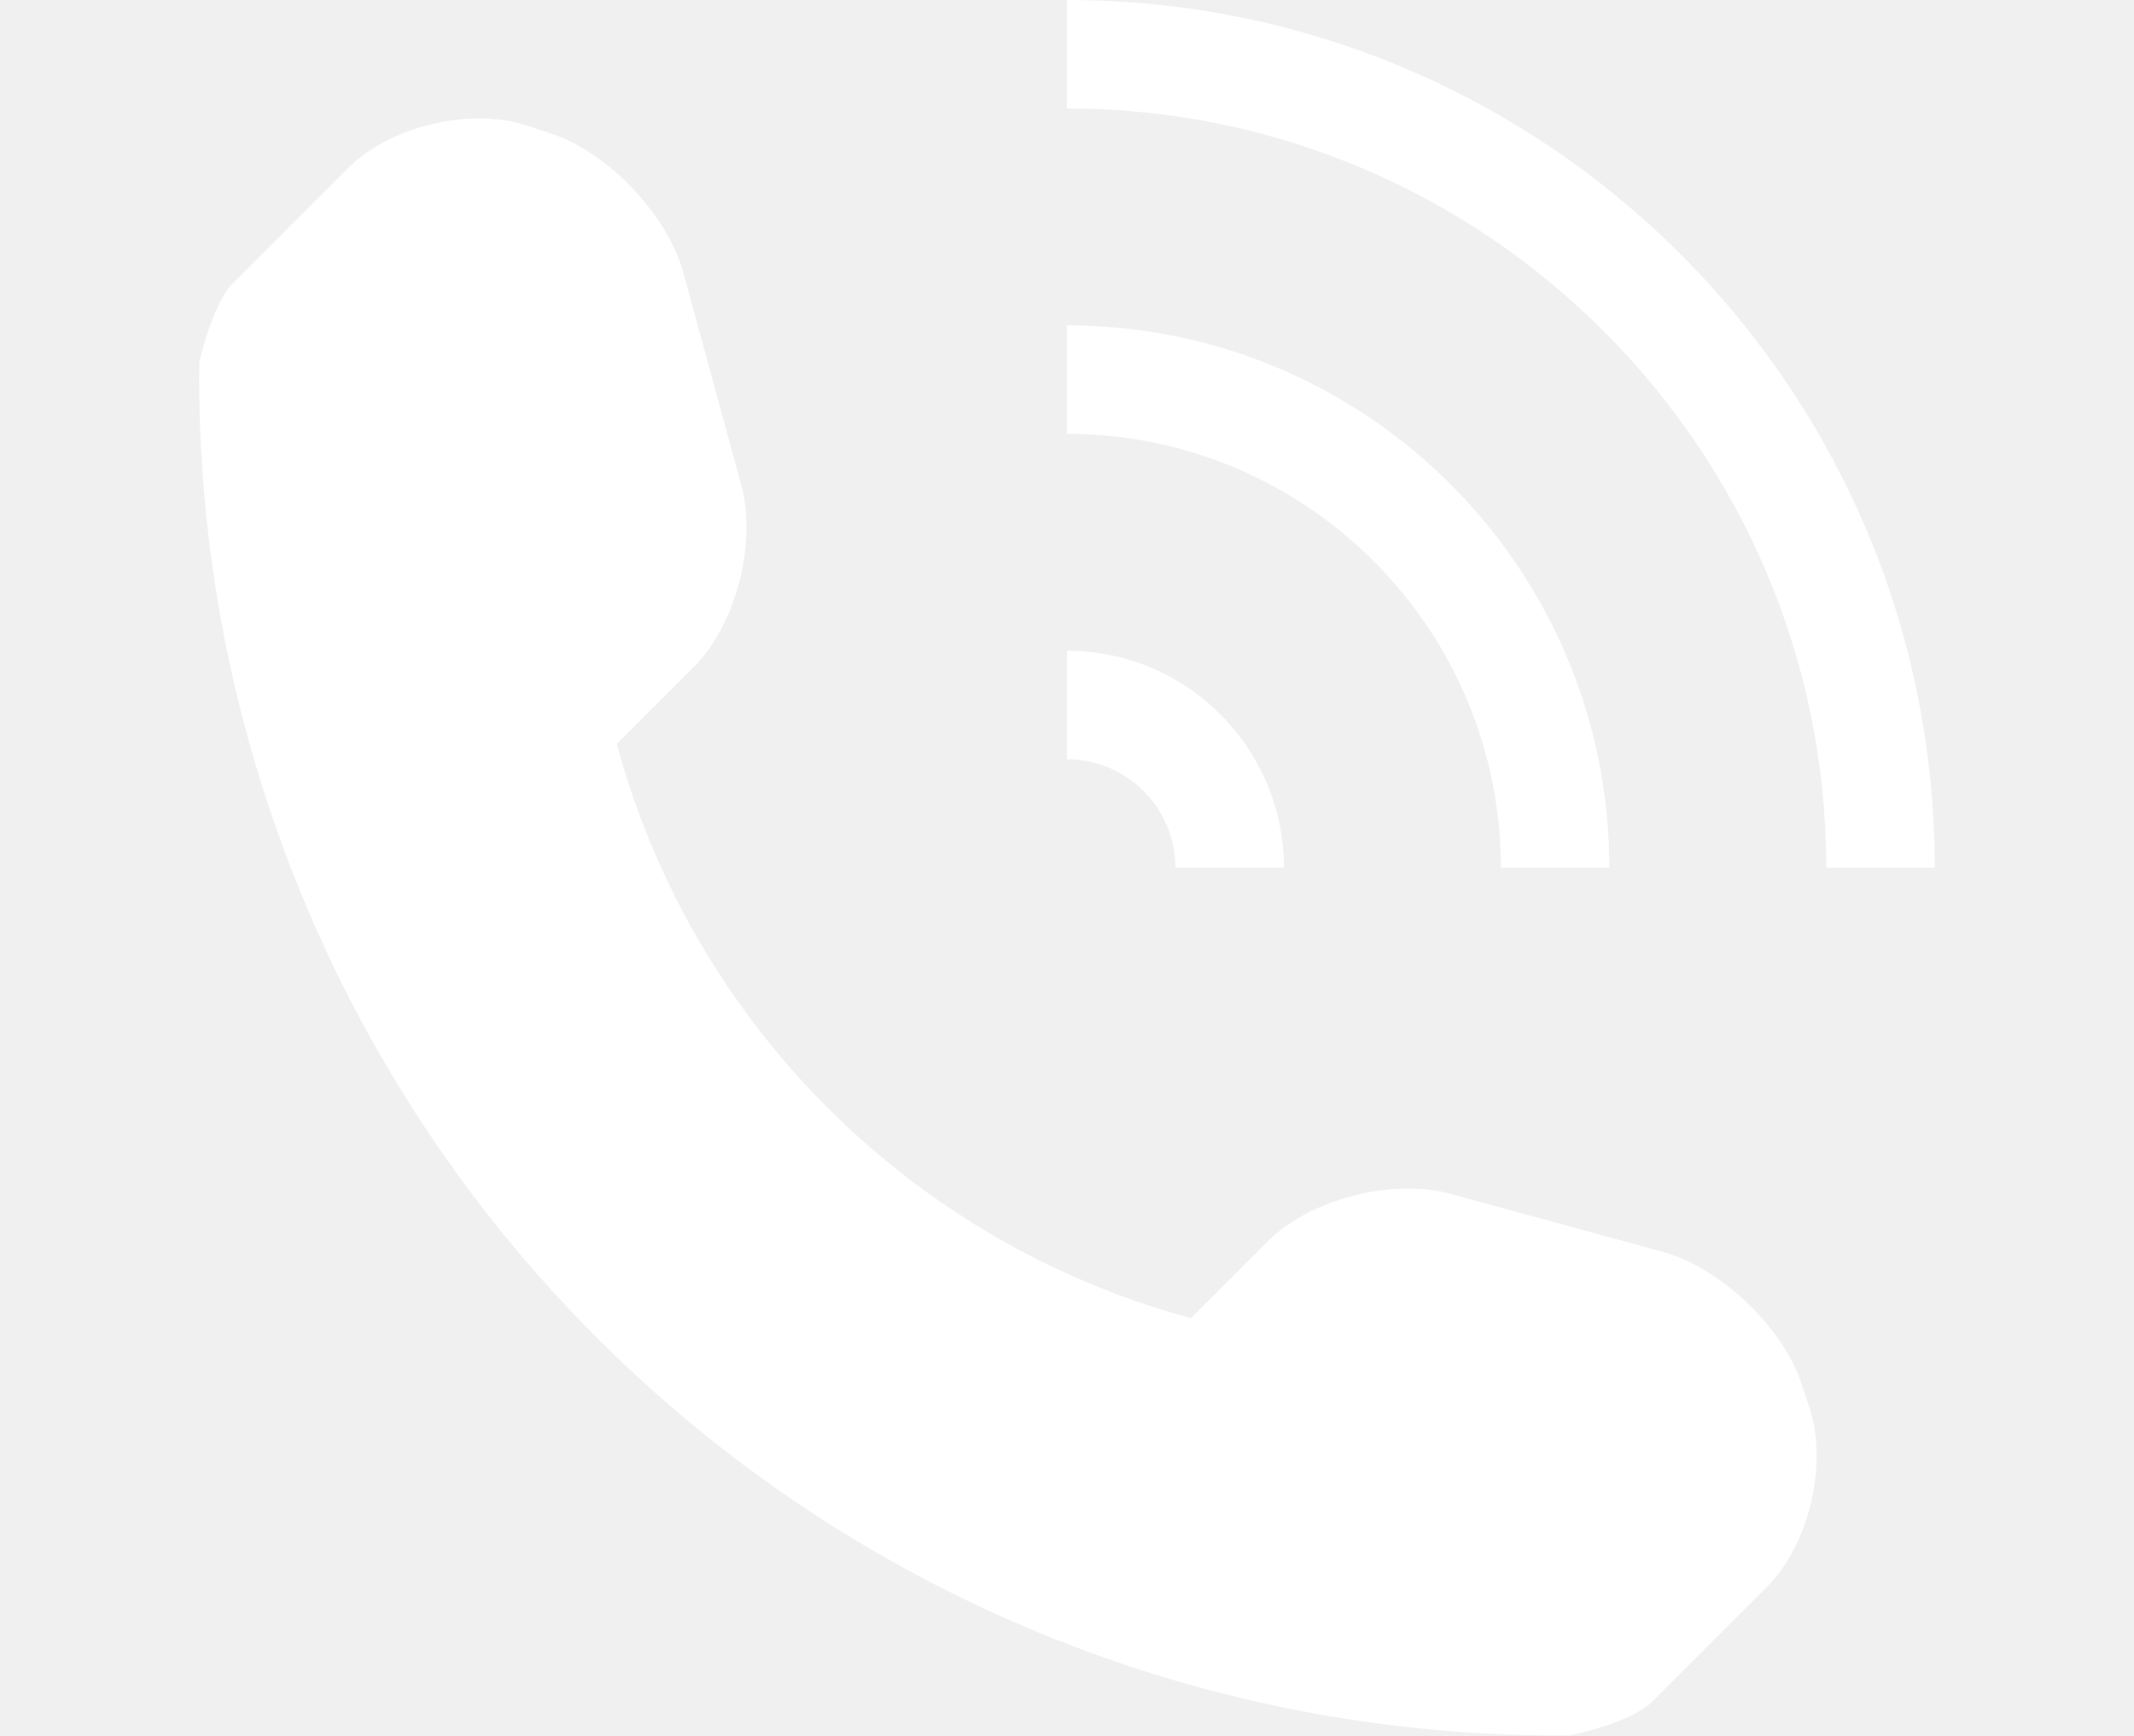
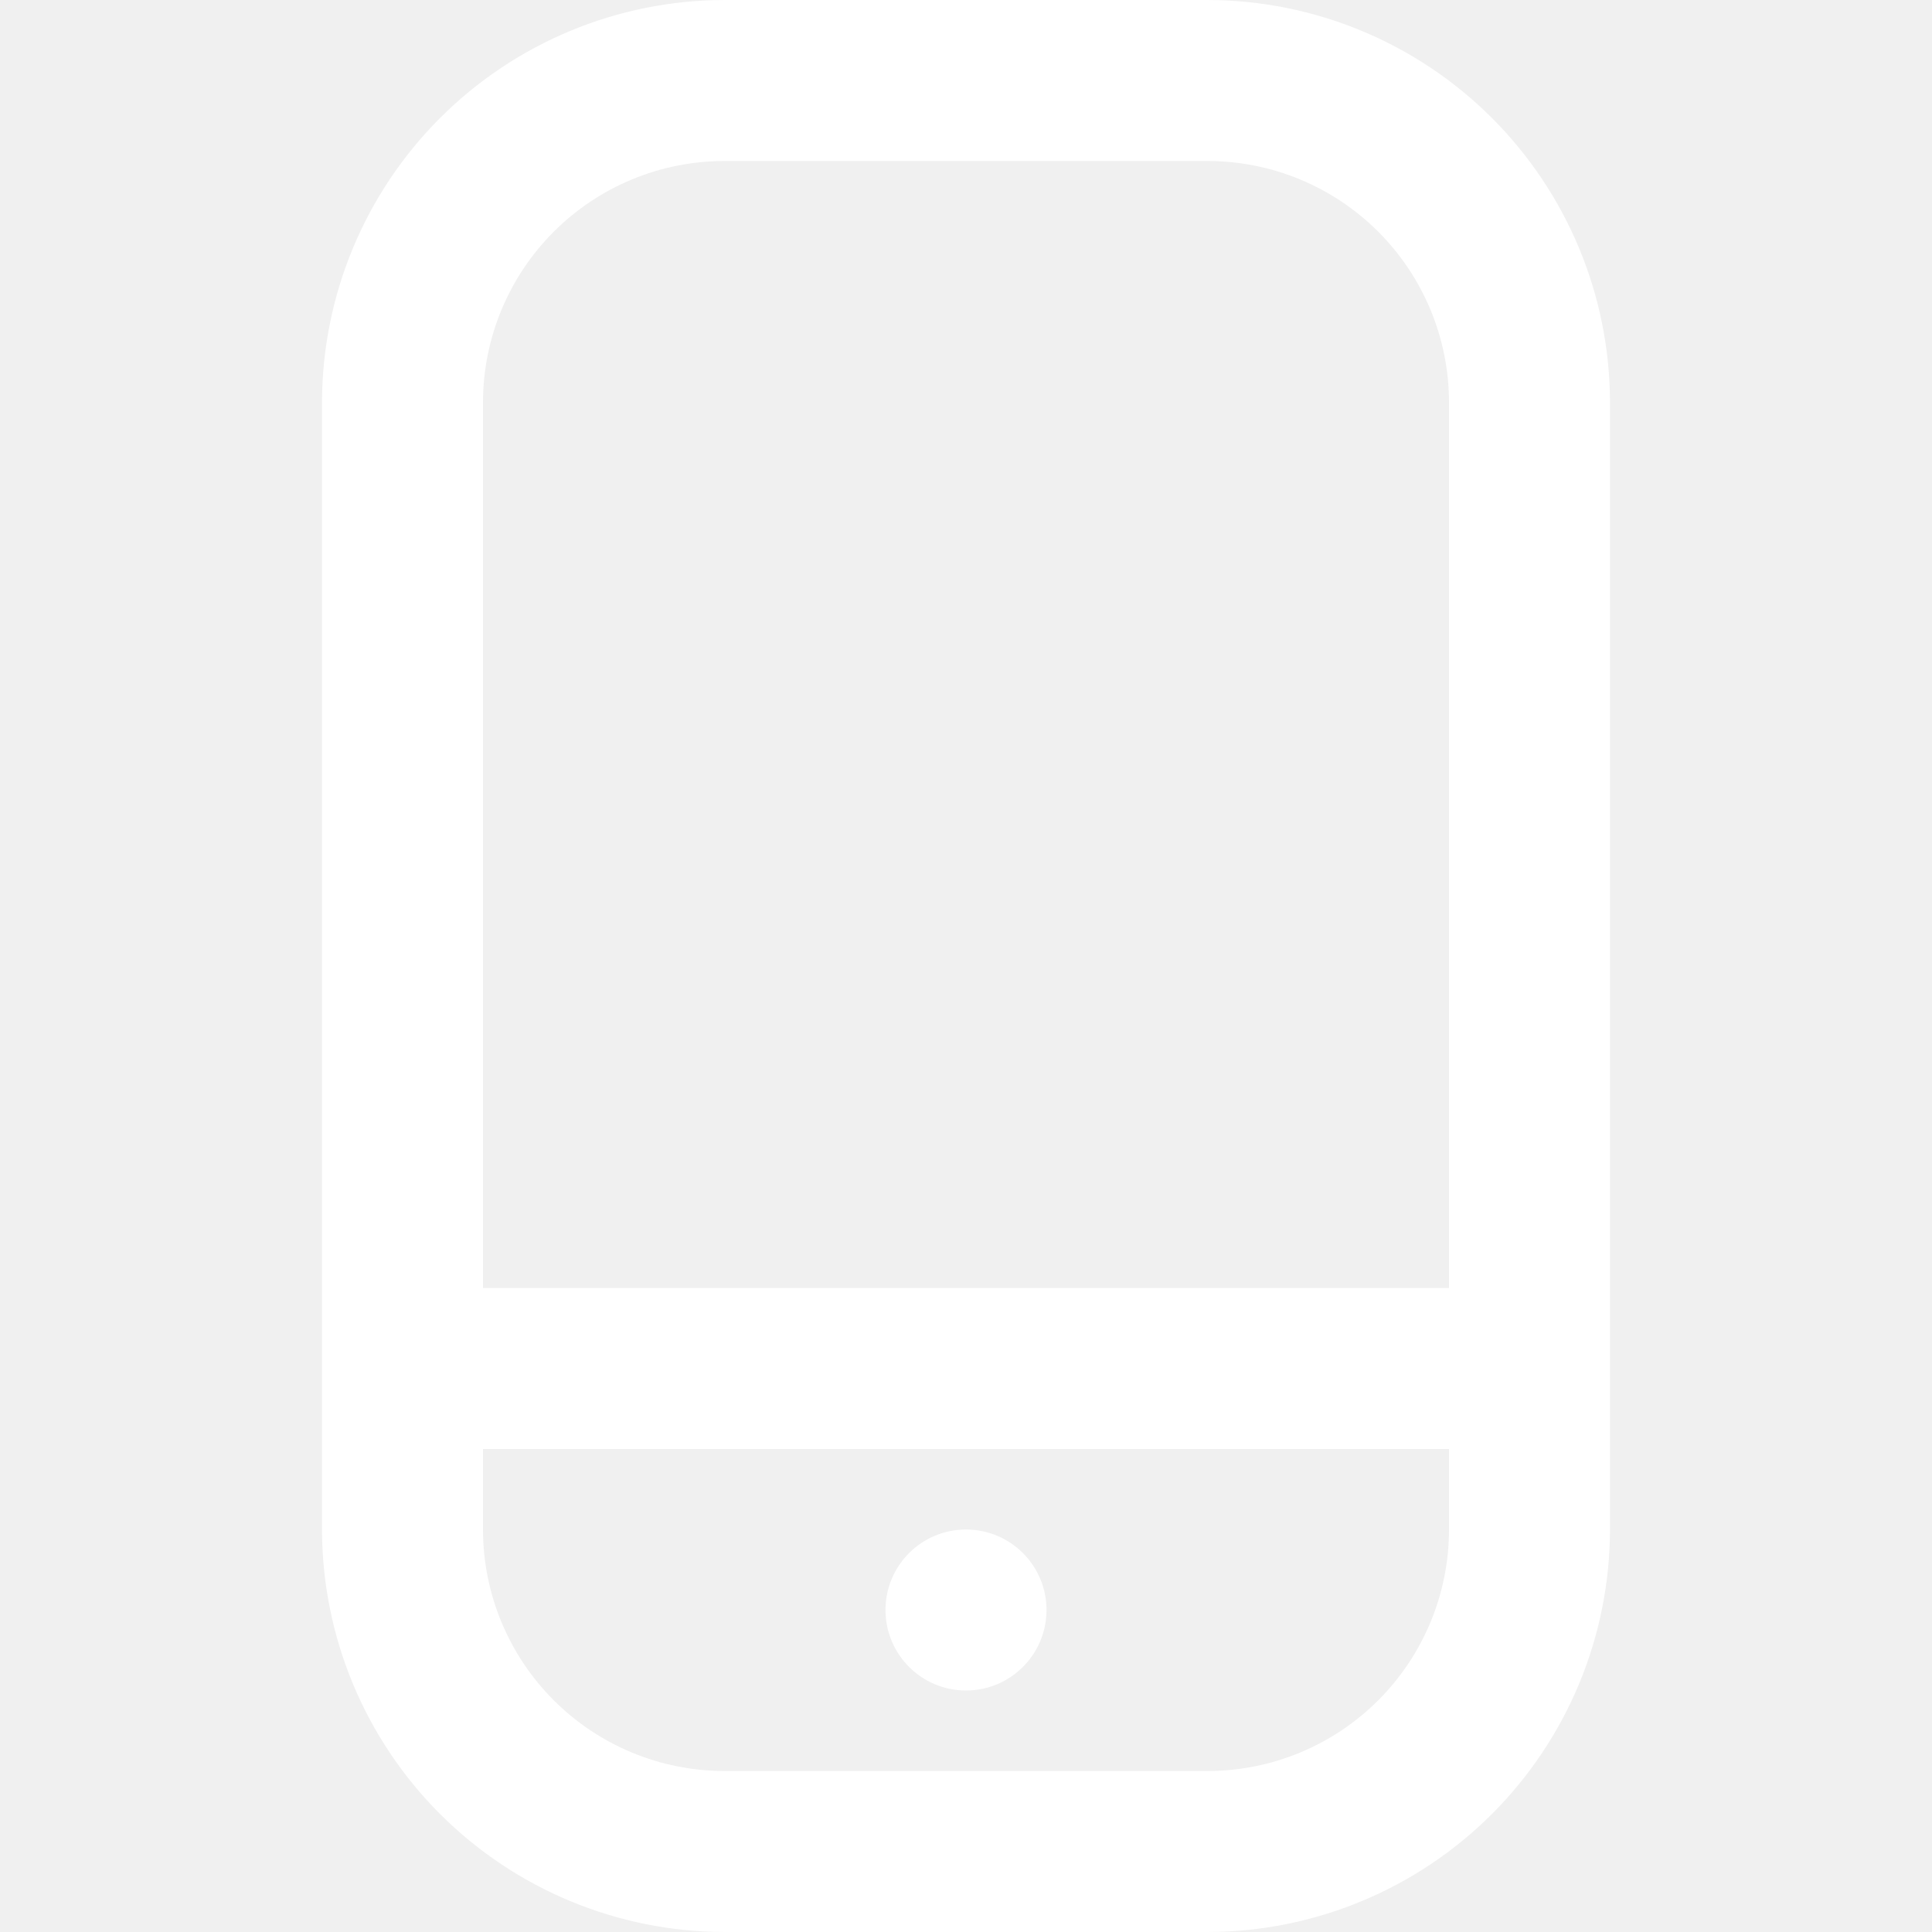
- <svg xmlns="http://www.w3.org/2000/svg" width="75" height="61" viewBox="0 0 75 61" fill="none">
-   <path d="M62.1 55.782L58.056 59.825C57.334 60.544 55.219 60.998 55.156 60.998C42.356 61.106 30.033 56.08 20.977 47.022C11.895 37.941 6.863 25.57 7.003 12.733C7.003 12.725 7.466 10.67 8.187 9.955L12.23 5.908C13.714 4.427 16.554 3.756 18.544 4.419L19.397 4.706C21.387 5.368 23.466 7.565 24.017 9.587L26.054 17.059C26.606 19.084 25.864 21.966 24.382 23.447L21.679 26.15C24.33 35.975 32.035 43.678 41.854 46.333L44.557 43.63C46.039 42.148 48.928 41.407 50.953 41.958L58.426 43.998C60.444 44.546 62.64 46.623 63.306 48.615L63.59 49.468C64.252 51.46 63.582 54.3 62.1 55.782ZM41.31 30.499H45.123C45.123 26.288 41.709 22.874 37.498 22.874V26.687C39.6 26.687 41.31 28.399 41.31 30.499ZM56.56 30.499C56.56 19.97 48.027 11.437 37.498 11.437V15.25C45.908 15.25 52.748 22.093 52.748 30.499H56.56ZM37.498 0V3.812C52.212 3.812 64.185 15.786 64.185 30.499H67.997C67.997 13.656 54.341 0 37.498 0Z" fill="white" />
+ <svg xmlns="http://www.w3.org/2000/svg" width="70" height="70" viewBox="0 0 70 70" fill="none">
+   <path d="M43.75 0H26.25C22.384 0.005 18.677 1.543 15.943 4.276C13.209 7.01 11.671 10.717 11.667 14.583V55.417C11.671 59.283 13.209 62.99 15.943 65.724C18.677 68.457 22.384 69.995 26.25 70H43.75C47.616 69.995 51.323 68.457 54.057 65.724C56.791 62.99 58.329 59.283 58.333 55.417V14.583C58.329 10.717 56.791 7.01 54.057 4.276C51.323 1.543 47.616 0.005 43.75 0V0ZM26.25 5.833H43.75C46.071 5.833 48.296 6.755 49.937 8.396C51.578 10.037 52.5 12.263 52.5 14.583V46.667H17.5V14.583C17.5 12.263 18.422 10.037 20.063 8.396C21.704 6.755 23.929 5.833 26.25 5.833ZM43.75 64.167H26.25C23.929 64.167 21.704 63.245 20.063 61.604C18.422 59.963 17.5 57.737 17.5 55.417V52.5H52.5V55.417C52.5 57.737 51.578 59.963 49.937 61.604C48.296 63.245 46.071 64.167 43.75 64.167Z" fill="white" />
+   <path d="M35 61.25C36.611 61.25 37.917 59.944 37.917 58.333C37.917 56.722 36.611 55.417 35 55.417C33.389 55.417 32.083 56.722 32.083 58.333C32.083 59.944 33.389 61.25 35 61.25Z" fill="white" />
</svg>
